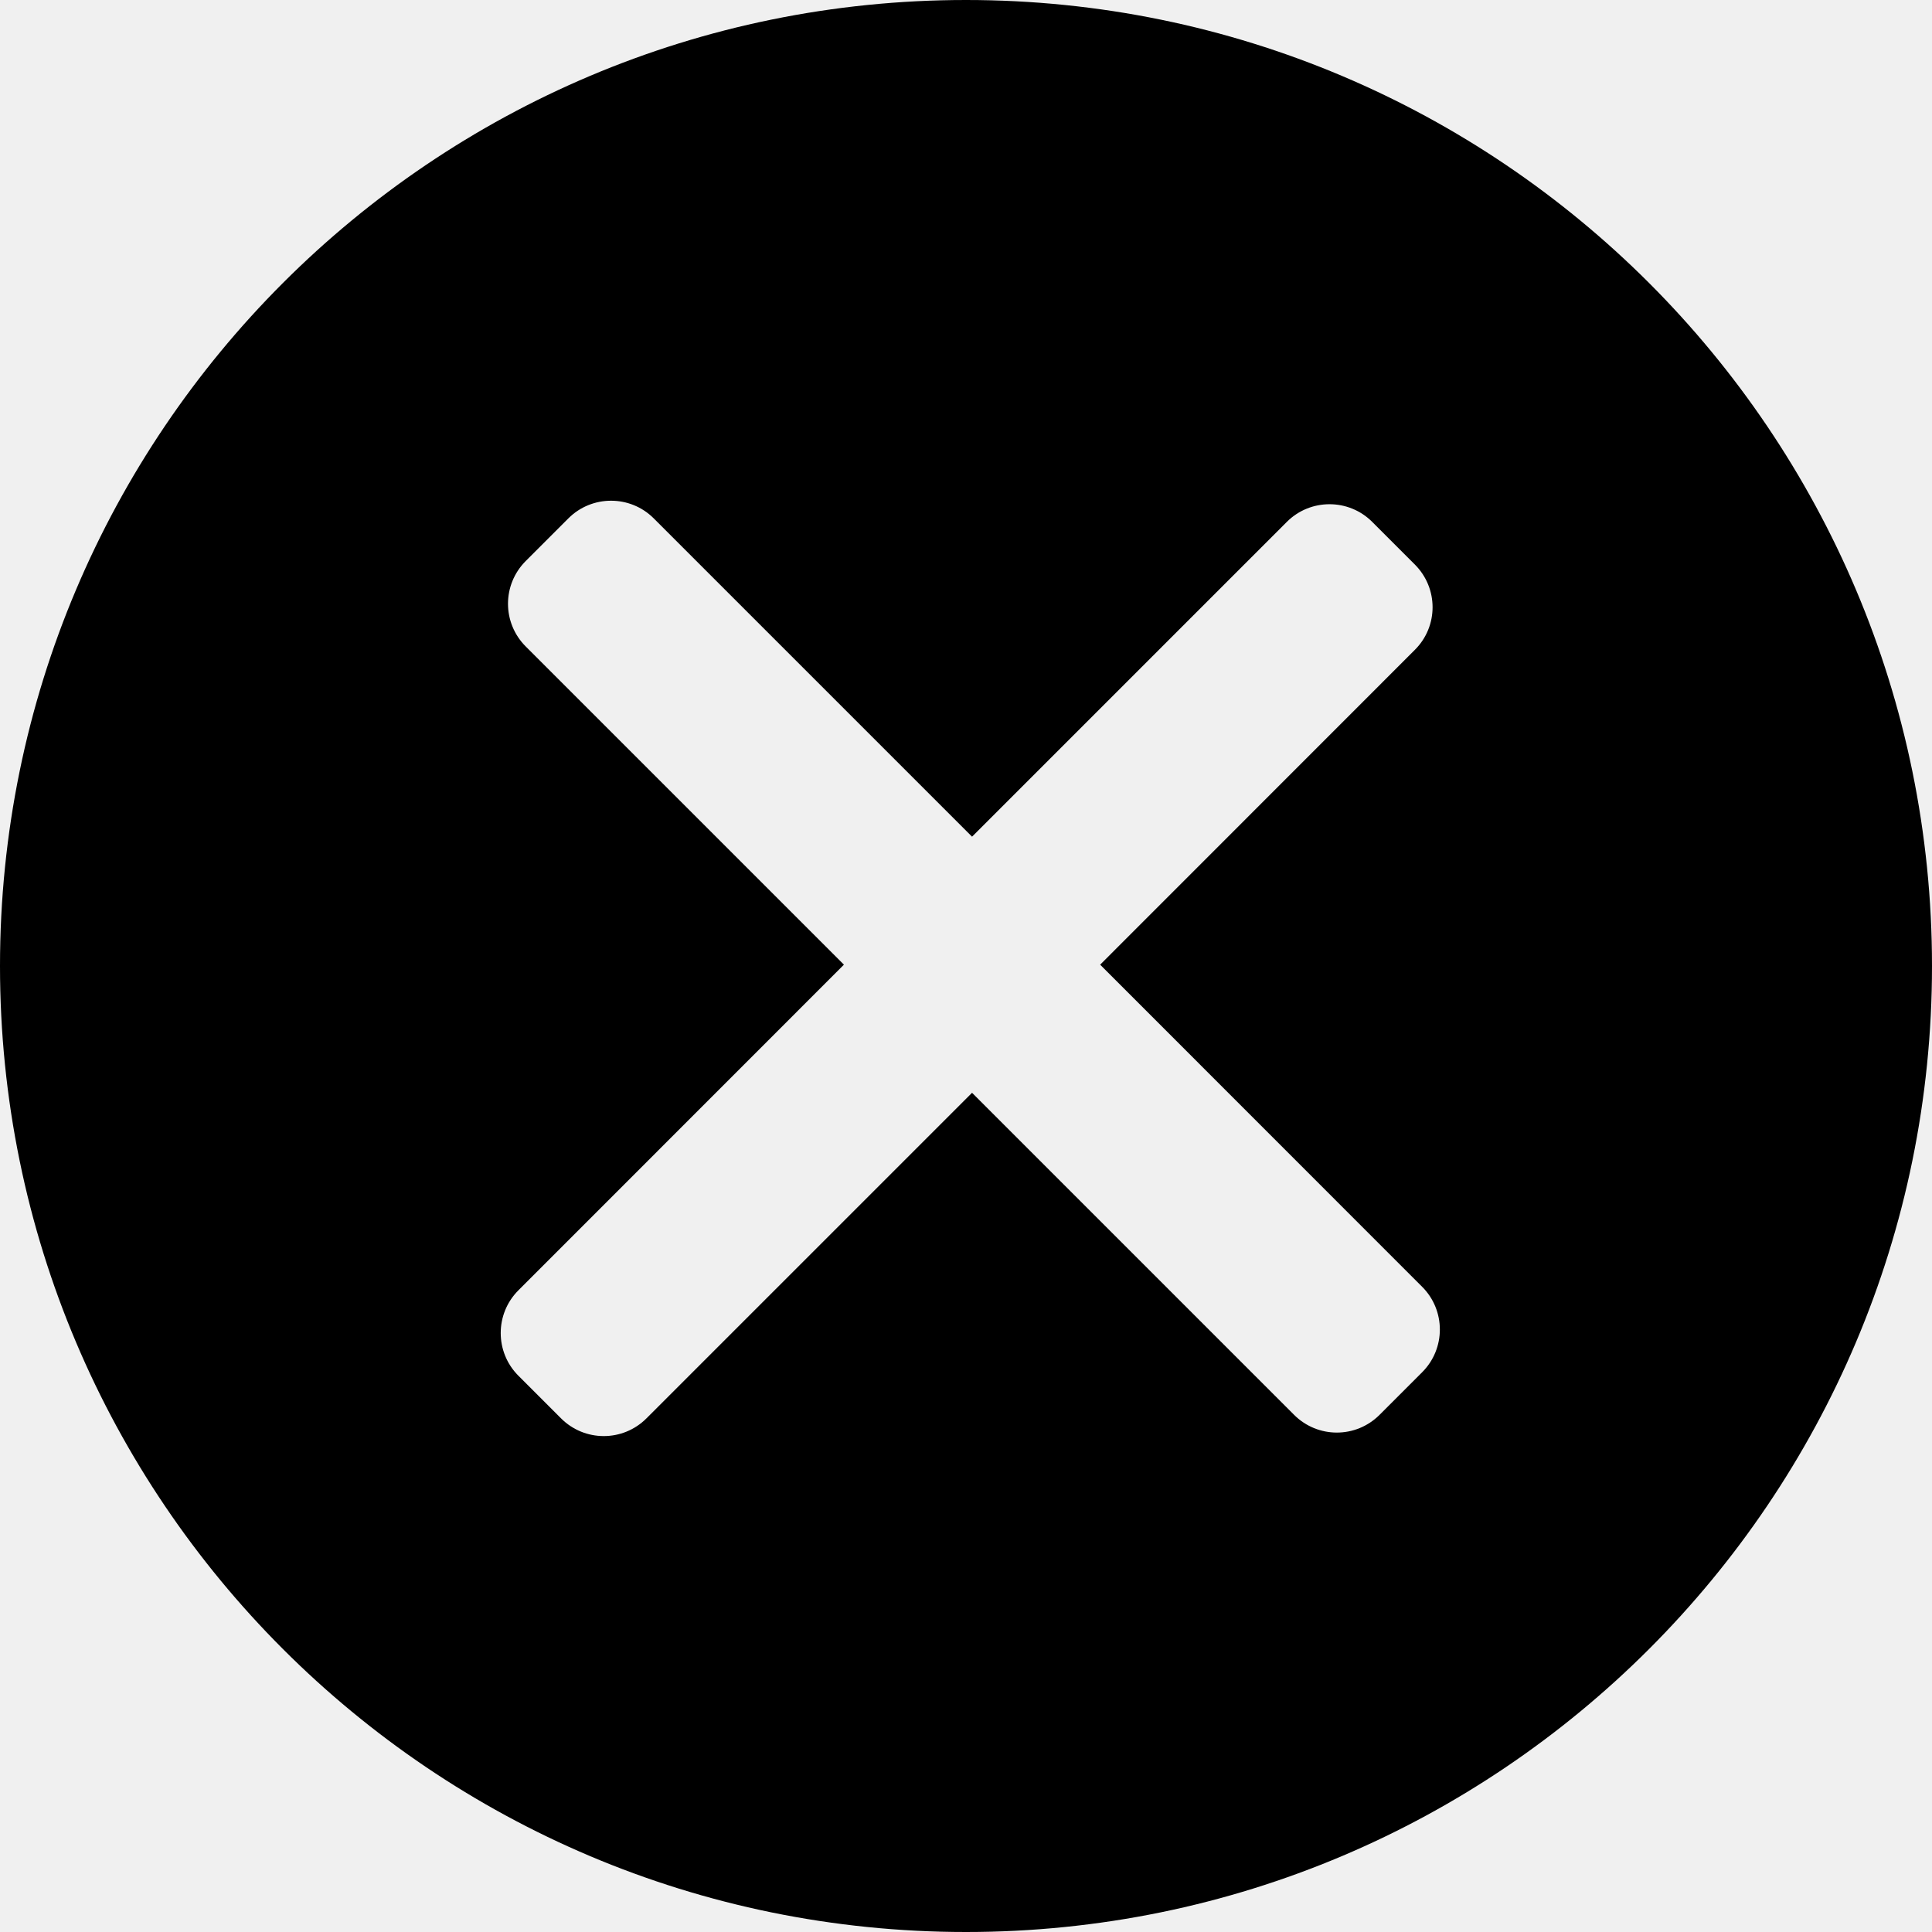
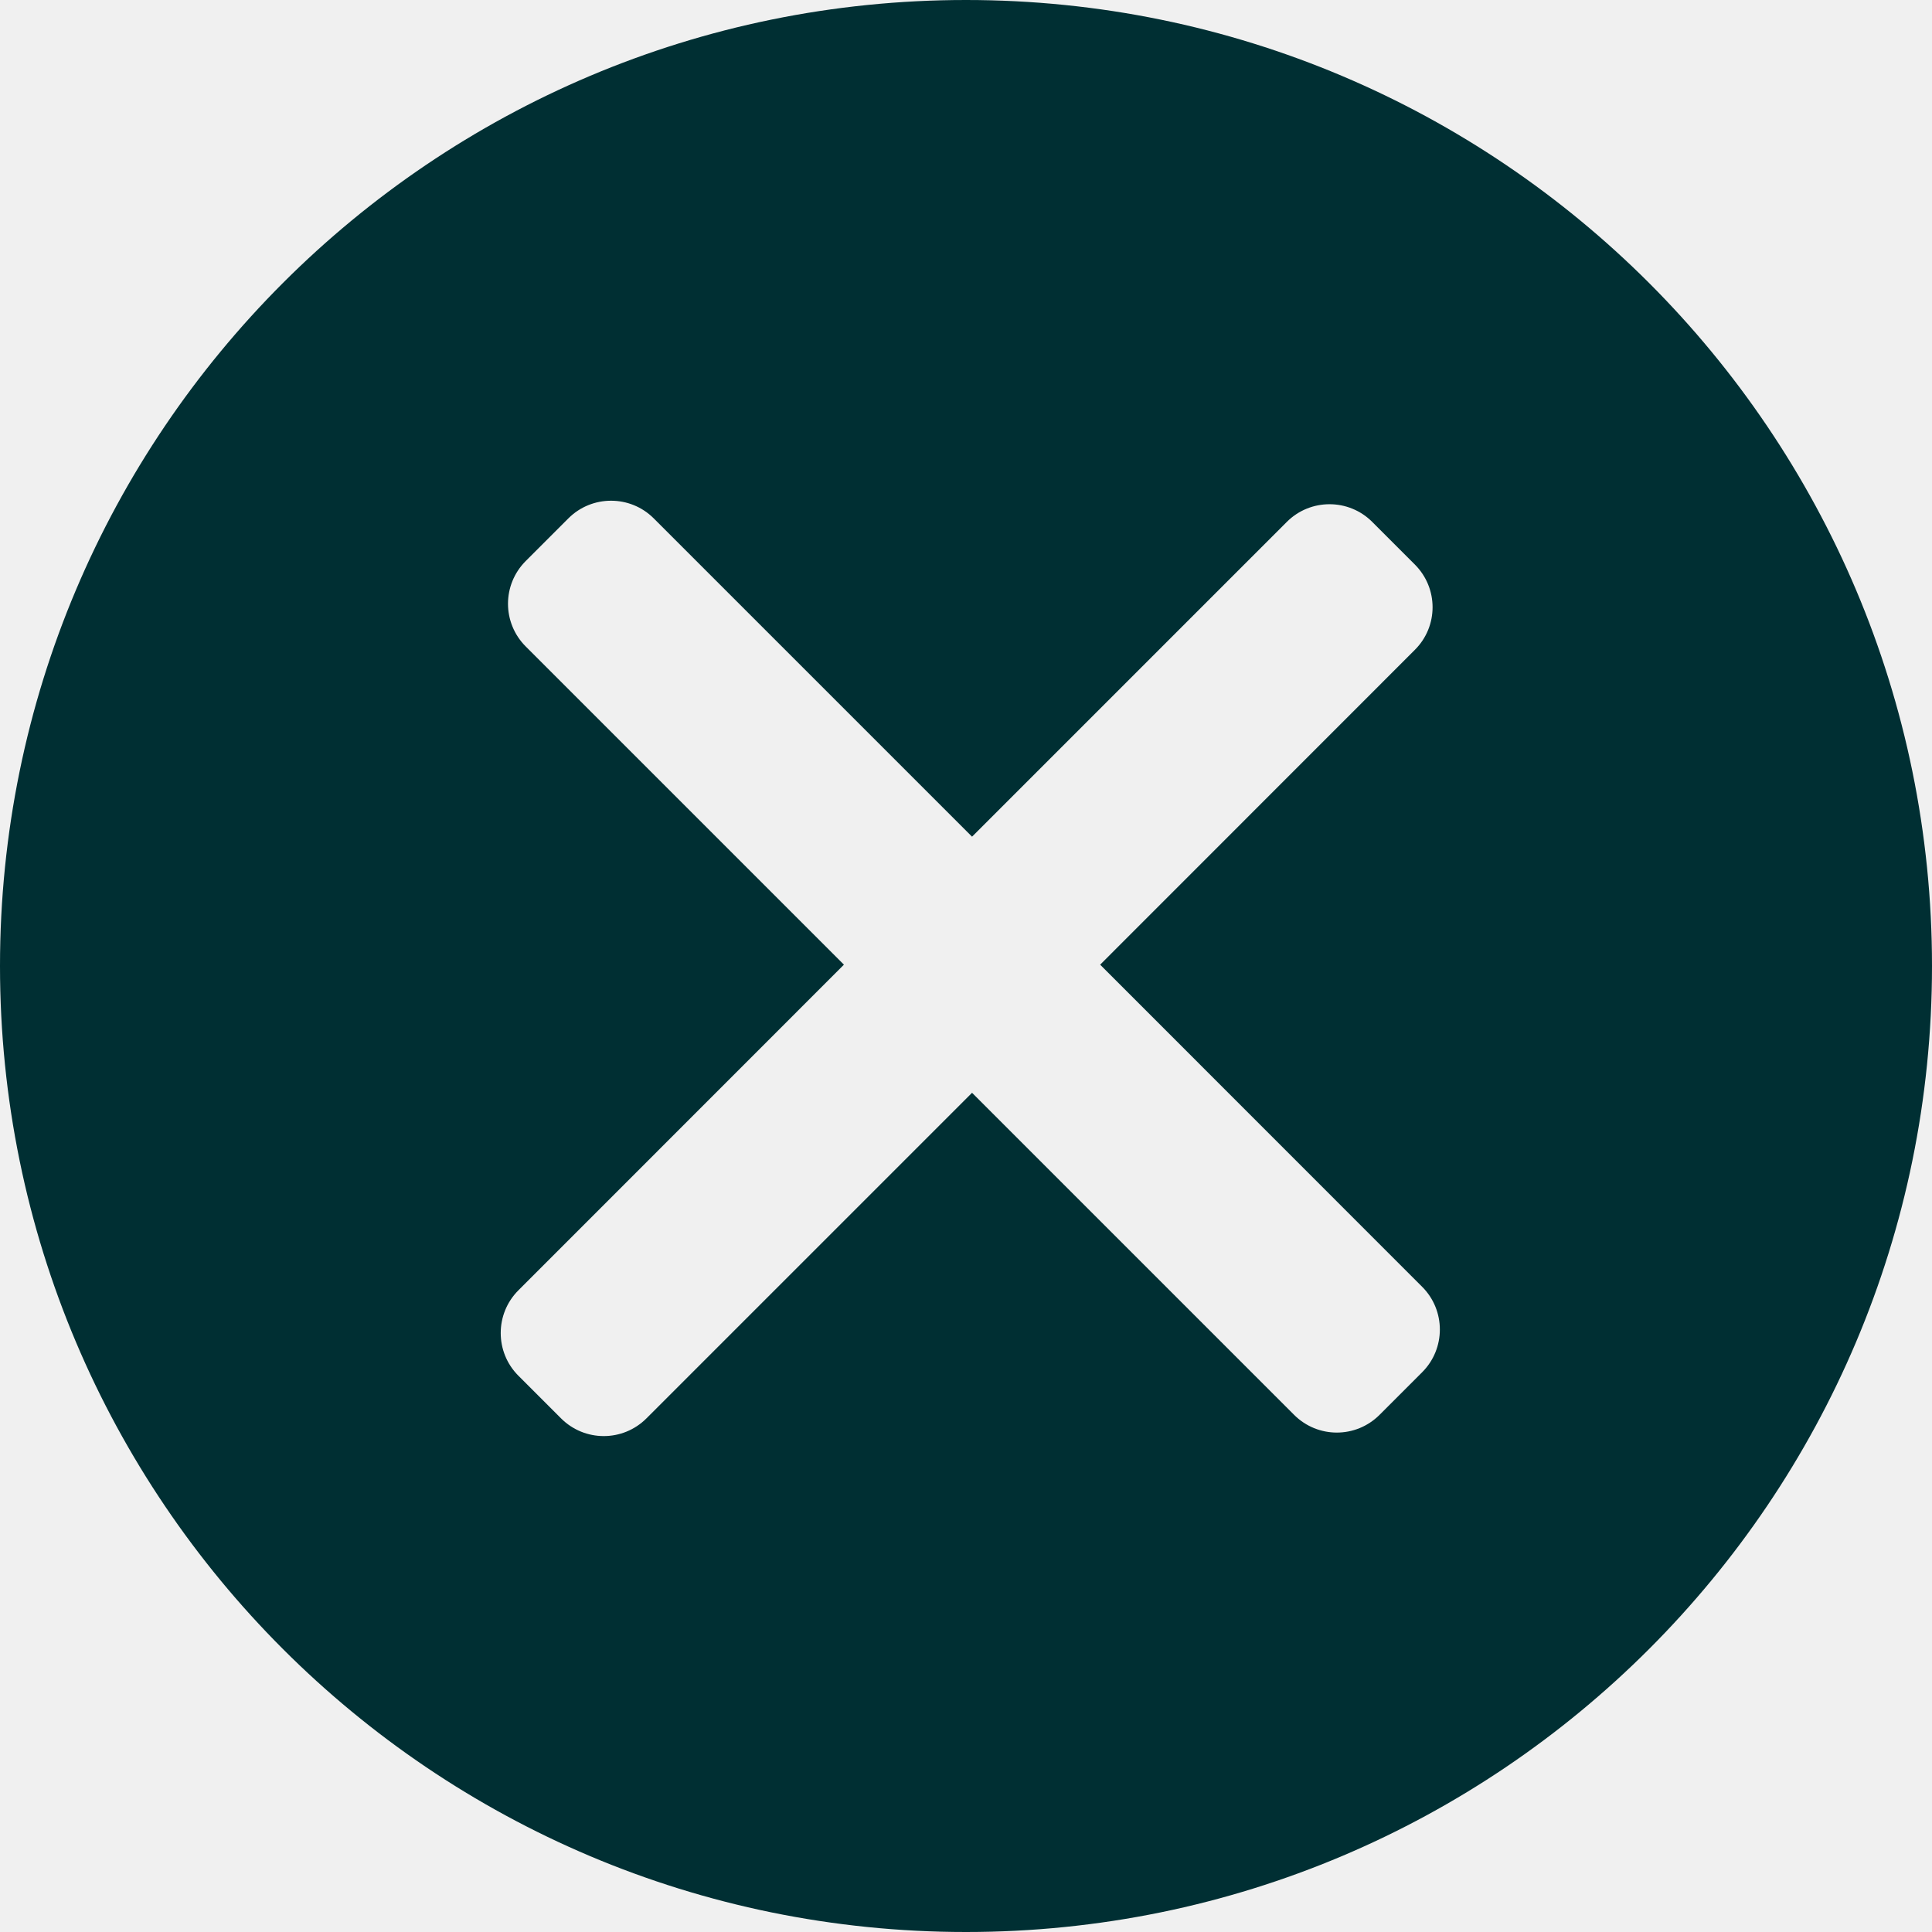
<svg xmlns="http://www.w3.org/2000/svg" width="16" height="16" viewBox="0 0 16 16" fill="#fff">
-   <path fill-rule="evenodd" clip-rule="evenodd" d="M8 16C12.418 16 16 12.418 16 8C16 3.582 12.418 0 8 0C3.582 0 0 3.582 0 8C0 12.418 3.582 16 8 16ZM4.354 4.646C4.158 4.842 4.158 5.158 4.354 5.354L6.989 7.989L4.293 10.686C4.098 10.881 4.098 11.198 4.293 11.393L4.646 11.746C4.842 11.942 5.158 11.942 5.354 11.746L8.05 9.05L10.717 11.717C10.913 11.913 11.229 11.913 11.425 11.717L11.778 11.364C11.973 11.169 11.973 10.852 11.778 10.657L9.111 7.989L11.717 5.382C11.913 5.187 11.913 4.871 11.717 4.675L11.364 4.322C11.169 4.127 10.852 4.127 10.657 4.322L8.05 6.929L5.414 4.293C5.219 4.098 4.902 4.098 4.707 4.293L4.354 4.646Z" fill="#000" />
+   <path fill-rule="evenodd" clip-rule="evenodd" d="M8 16C12.418 16 16 12.418 16 8C16 3.582 12.418 0 8 0C3.582 0 0 3.582 0 8C0 12.418 3.582 16 8 16ZM4.354 4.646C4.158 4.842 4.158 5.158 4.354 5.354L6.989 7.989L4.293 10.686C4.098 10.881 4.098 11.198 4.293 11.393L4.646 11.746C4.842 11.942 5.158 11.942 5.354 11.746L8.05 9.05L10.717 11.717C10.913 11.913 11.229 11.913 11.425 11.717L11.778 11.364C11.973 11.169 11.973 10.852 11.778 10.657L9.111 7.989L11.717 5.382C11.913 5.187 11.913 4.871 11.717 4.675L11.364 4.322C11.169 4.127 10.852 4.127 10.657 4.322L8.05 6.929L5.414 4.293C5.219 4.098 4.902 4.098 4.707 4.293L4.354 4.646Z" fill="#002f33" />
</svg>
